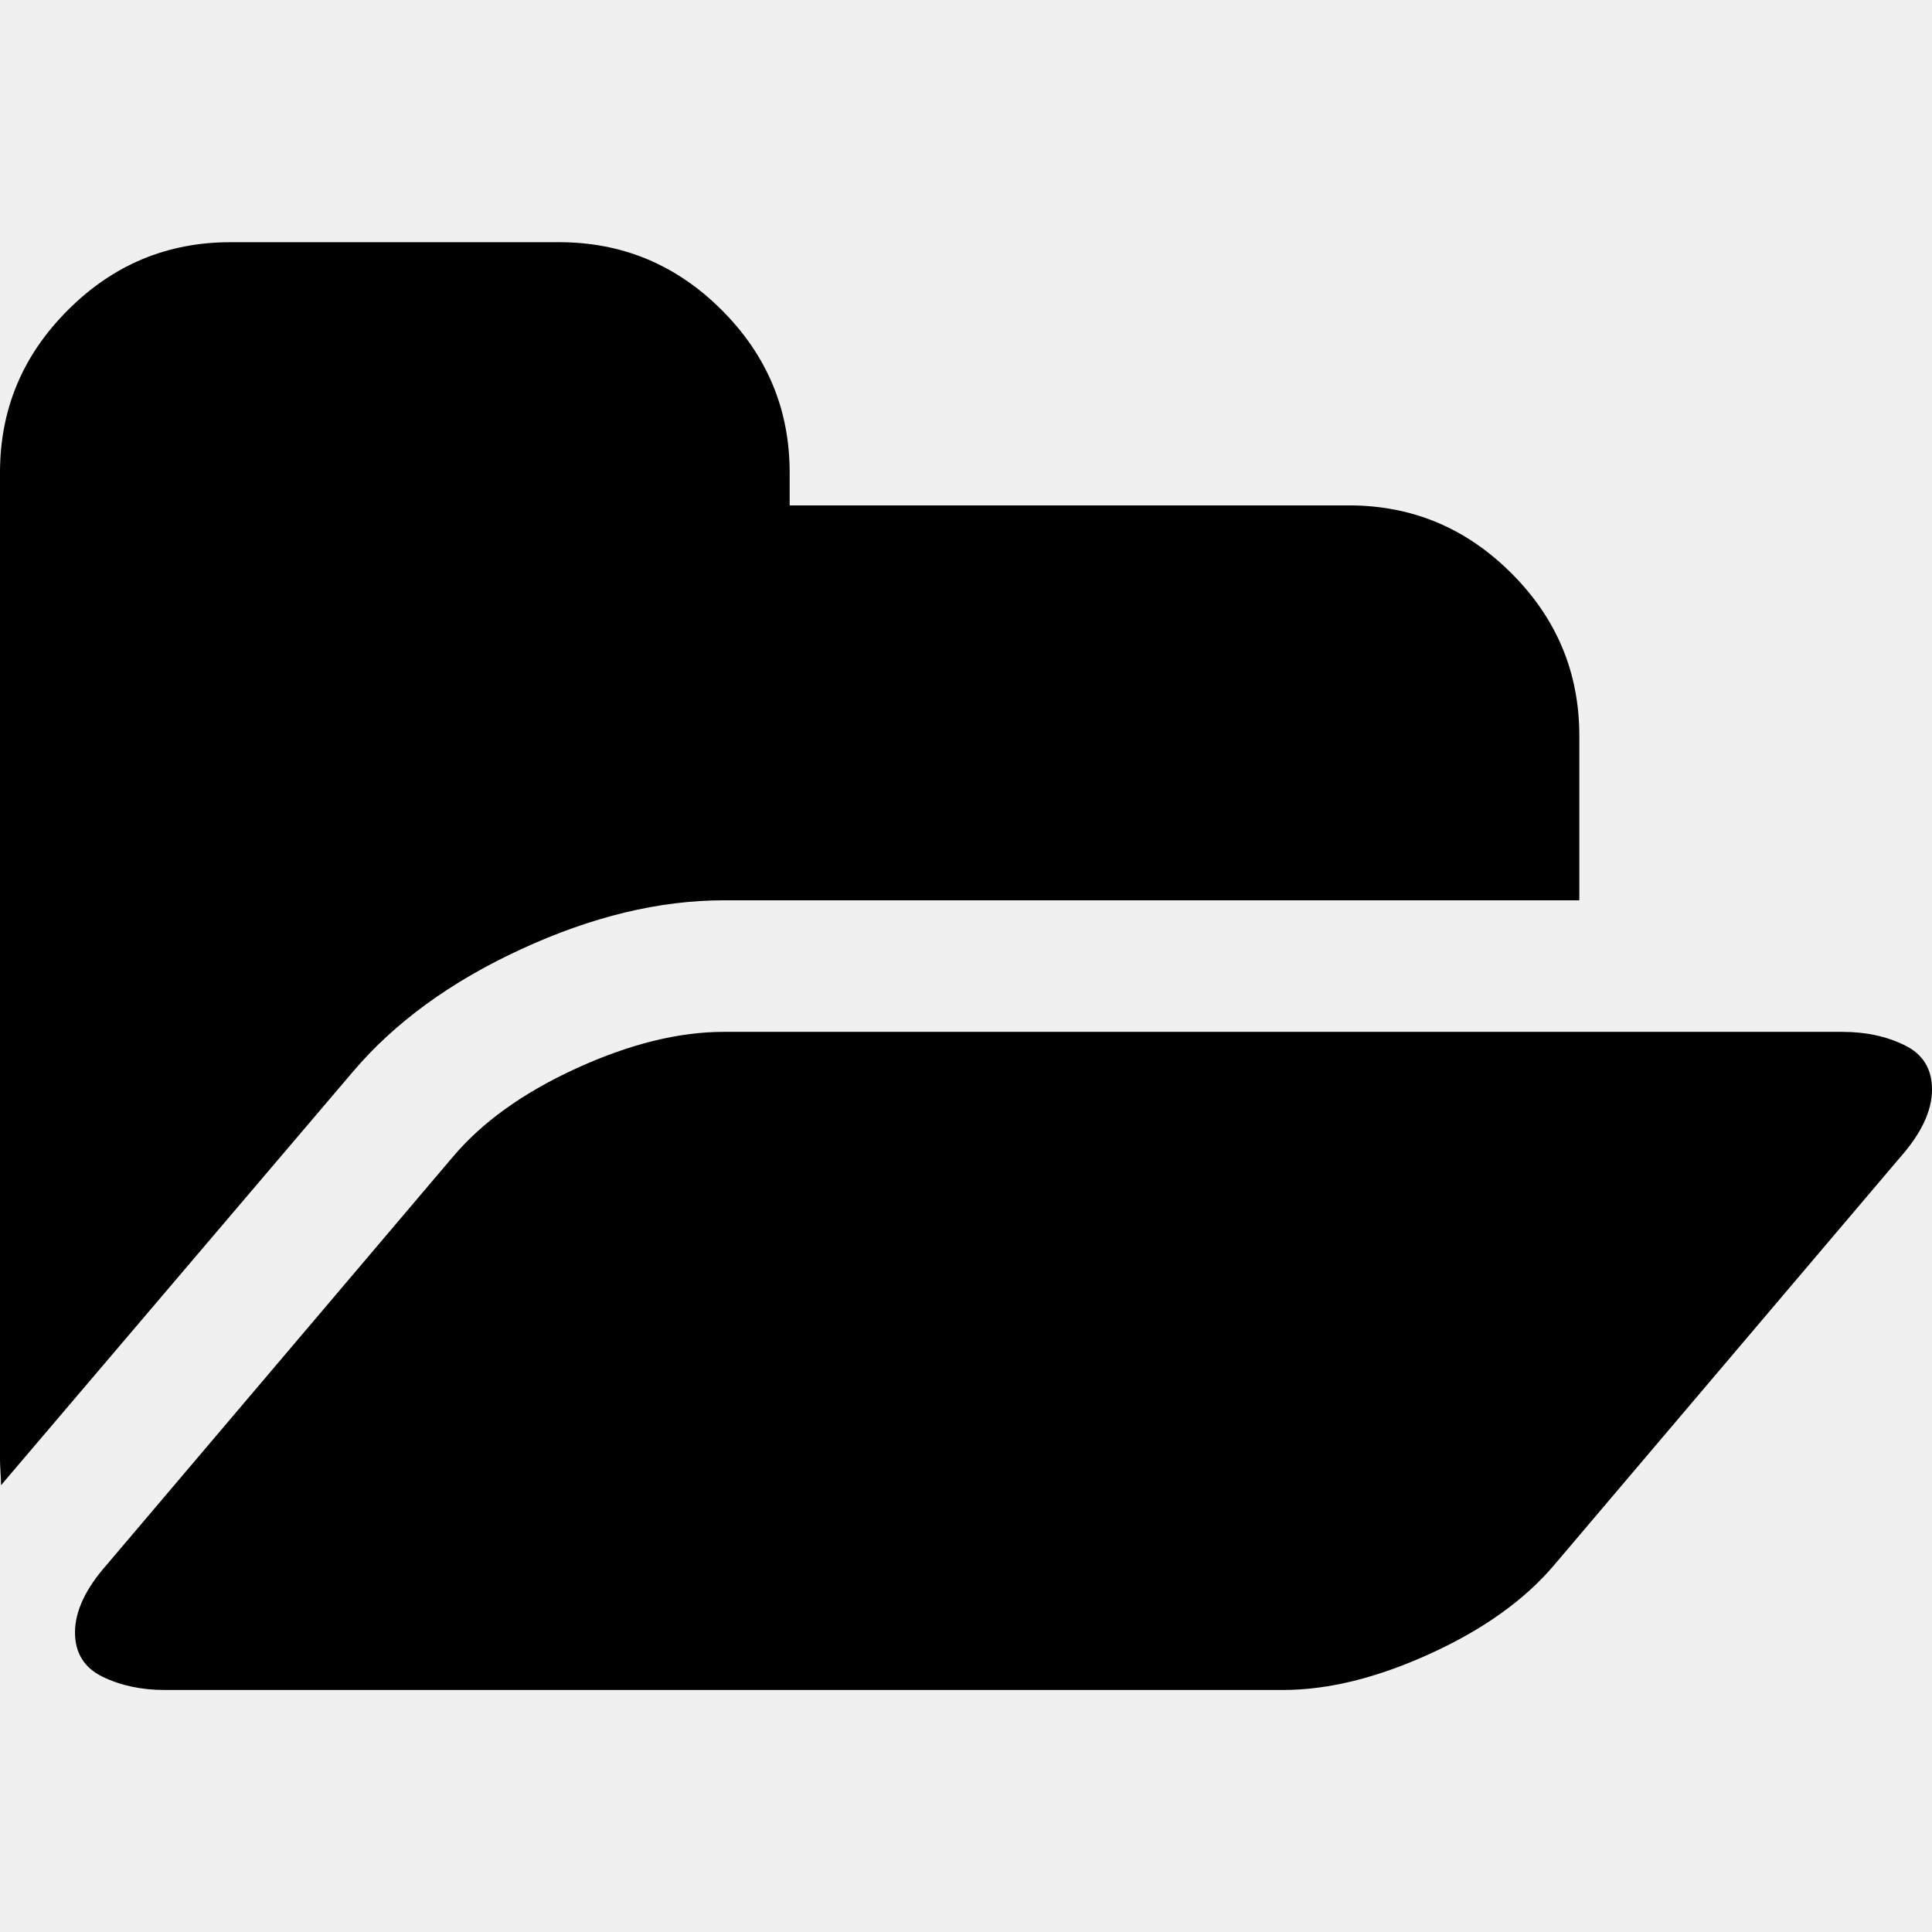
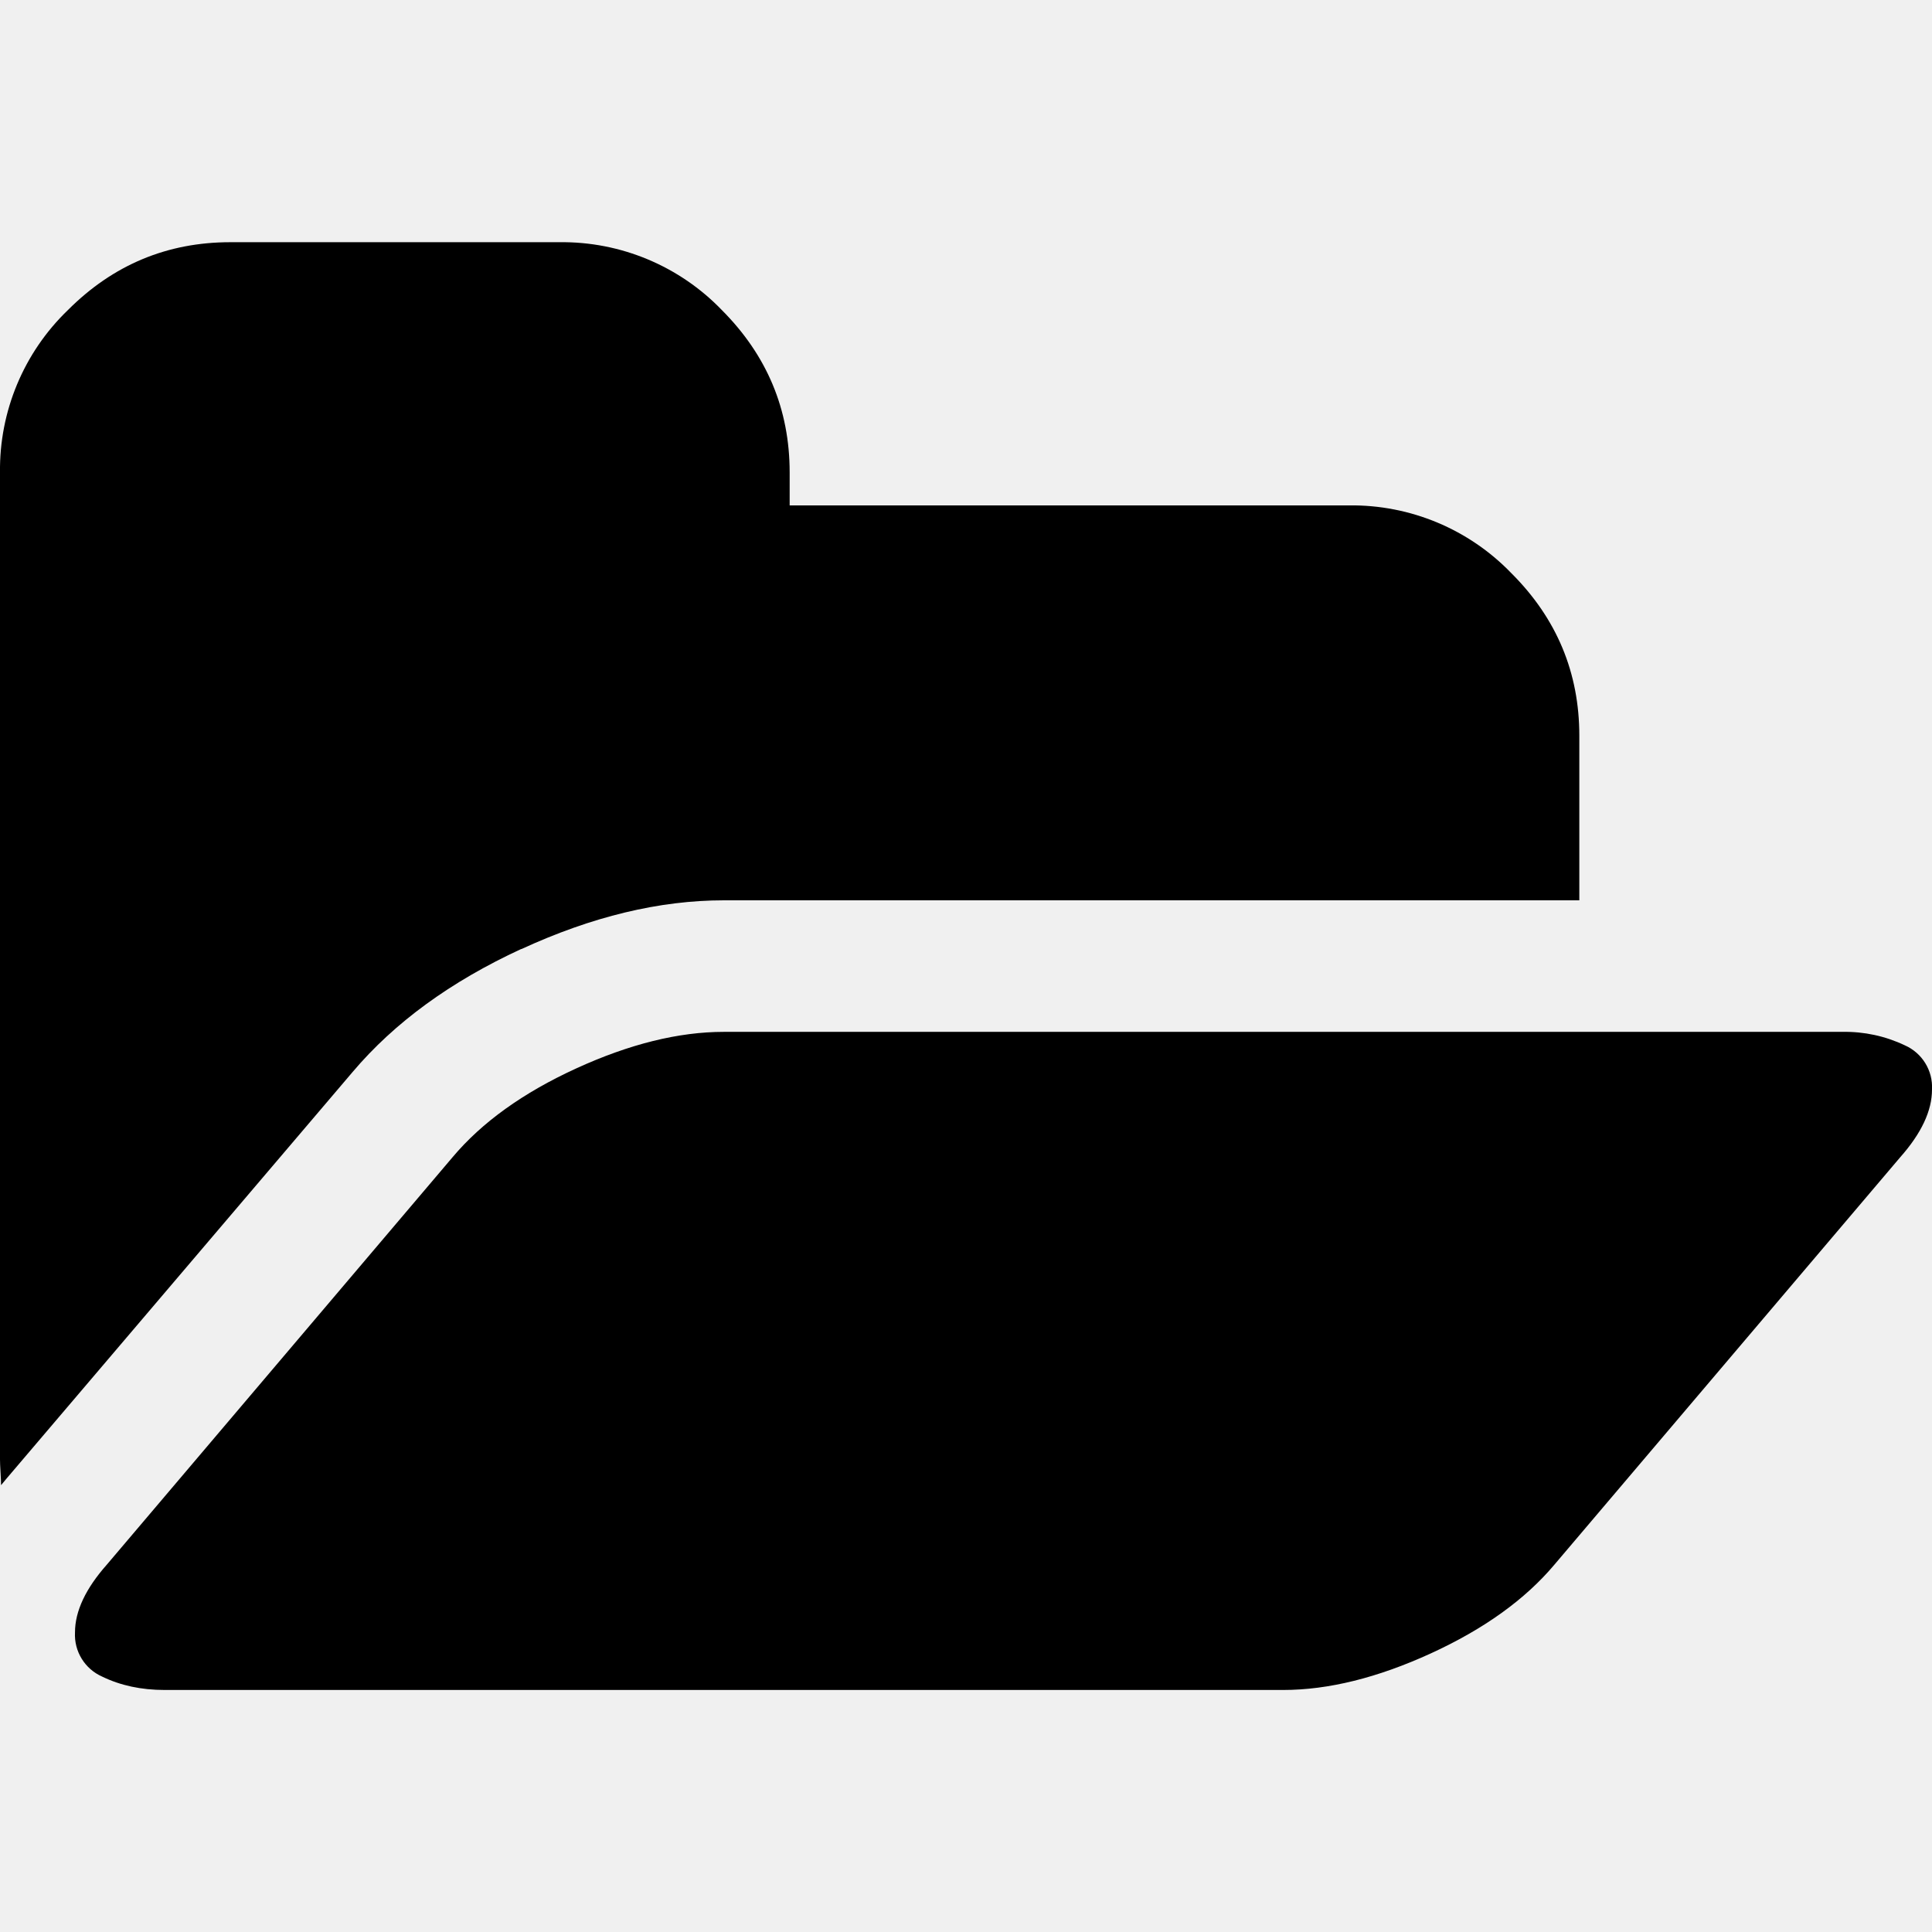
- <svg xmlns="http://www.w3.org/2000/svg" width="22" height="22" viewBox="0 0 22 22" fill="none">
-   <g clip-path="url(#clip0)">
-     <path d="M5.936 10.808C6.74 10.437 7.509 10.252 8.243 10.252H17.984V8.378C17.984 7.66 17.727 7.043 17.211 6.528C16.696 6.013 16.08 5.755 15.361 5.755H8.992V5.38C8.992 4.662 8.734 4.046 8.219 3.531C7.704 3.016 7.087 2.758 6.369 2.758H2.623C1.905 2.758 1.288 3.015 0.773 3.531C0.257 4.046 0 4.662 0 5.381V16.621C0 16.652 0.002 16.701 0.006 16.767C0.01 16.834 0.012 16.882 0.012 16.913L0.07 16.844L4.016 12.207C4.492 11.645 5.132 11.178 5.936 10.808Z" fill="currentColor" />
-     <path d="M21.69 11.903C21.483 11.801 21.247 11.75 20.981 11.75H8.242C7.727 11.75 7.167 11.889 6.562 12.166C5.957 12.443 5.487 12.78 5.152 13.179L1.218 17.815C0.976 18.088 0.854 18.346 0.854 18.588C0.854 18.822 0.958 18.99 1.165 19.092C1.372 19.193 1.608 19.244 1.873 19.244H14.612C15.127 19.244 15.687 19.105 16.292 18.828C16.897 18.551 17.367 18.214 17.703 17.815L21.637 13.179C21.879 12.906 22 12.648 22 12.406C22 12.172 21.897 12.004 21.69 11.903Z" fill="currentColor" />
+ <svg xmlns="http://www.w3.org/2000/svg" width="22" height="22" fill="none">
+   <g clip-path="url(#clip0)" fill="currentColor">
+     <path d="M5.936 10.808c.804-.371 1.573-.556 2.307-.556h9.741V8.378c0-.718-.257-1.335-.773-1.85a2.524 2.524 0 00-1.85-.773H8.992V5.38c0-.718-.258-1.334-.773-1.85a2.524 2.524 0 00-1.85-.772H2.623c-.718 0-1.335.257-1.85.773A2.523 2.523 0 000 5.38v11.24c0 .03.002.08.006.146.004.067.006.115.006.146l.058-.07 3.946-4.636c.476-.562 1.116-1.029 1.92-1.4z" />
+     <path d="M21.69 11.903a1.584 1.584 0 00-.709-.153H8.242c-.515 0-1.075.139-1.68.416-.605.277-1.075.614-1.41 1.013l-3.934 4.636c-.242.273-.364.531-.364.773a.52.52 0 00.31.504c.208.101.444.152.71.152h12.738c.515 0 1.075-.139 1.68-.416.605-.277 1.075-.614 1.41-1.013l3.935-4.636c.242-.273.363-.53.363-.773a.52.52 0 00-.31-.503z" />
  </g>
  <defs>
    <clipPath id="clip0">
-       <rect width="22" height="22" fill="white" />
+       <path fill="#fff" d="M0 0h22v22H0z" />
    </clipPath>
  </defs>
</svg>
